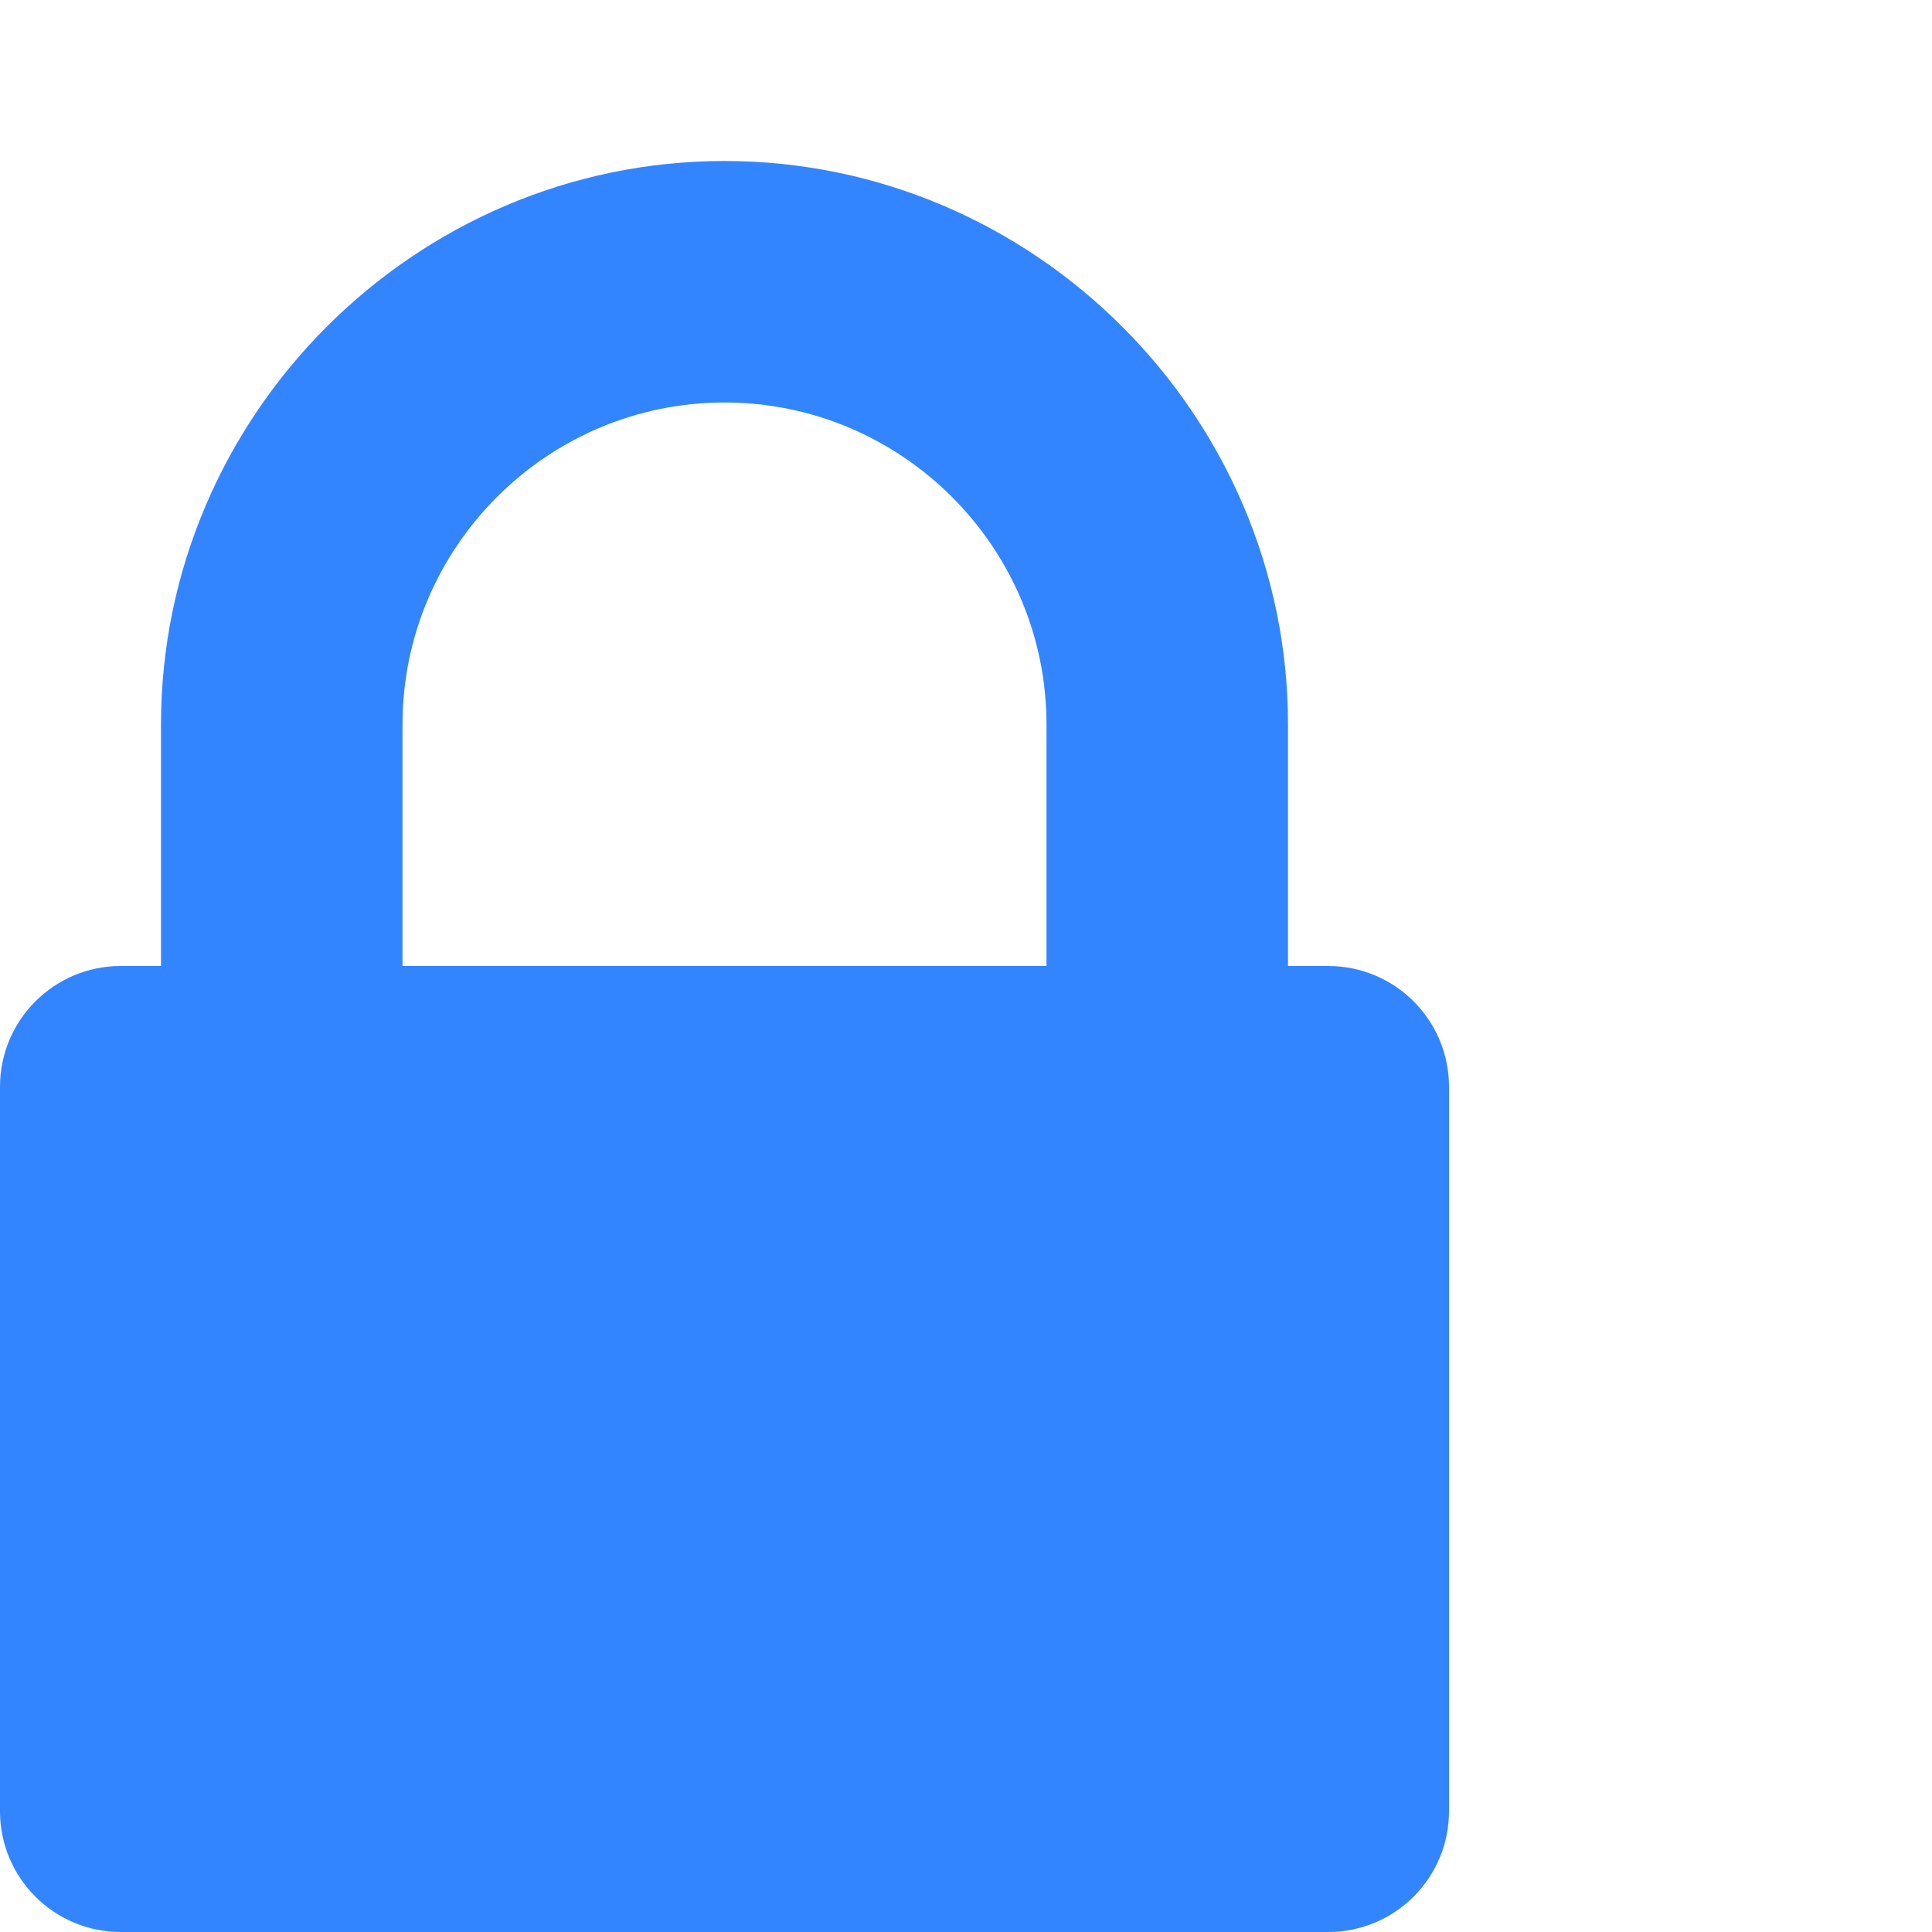
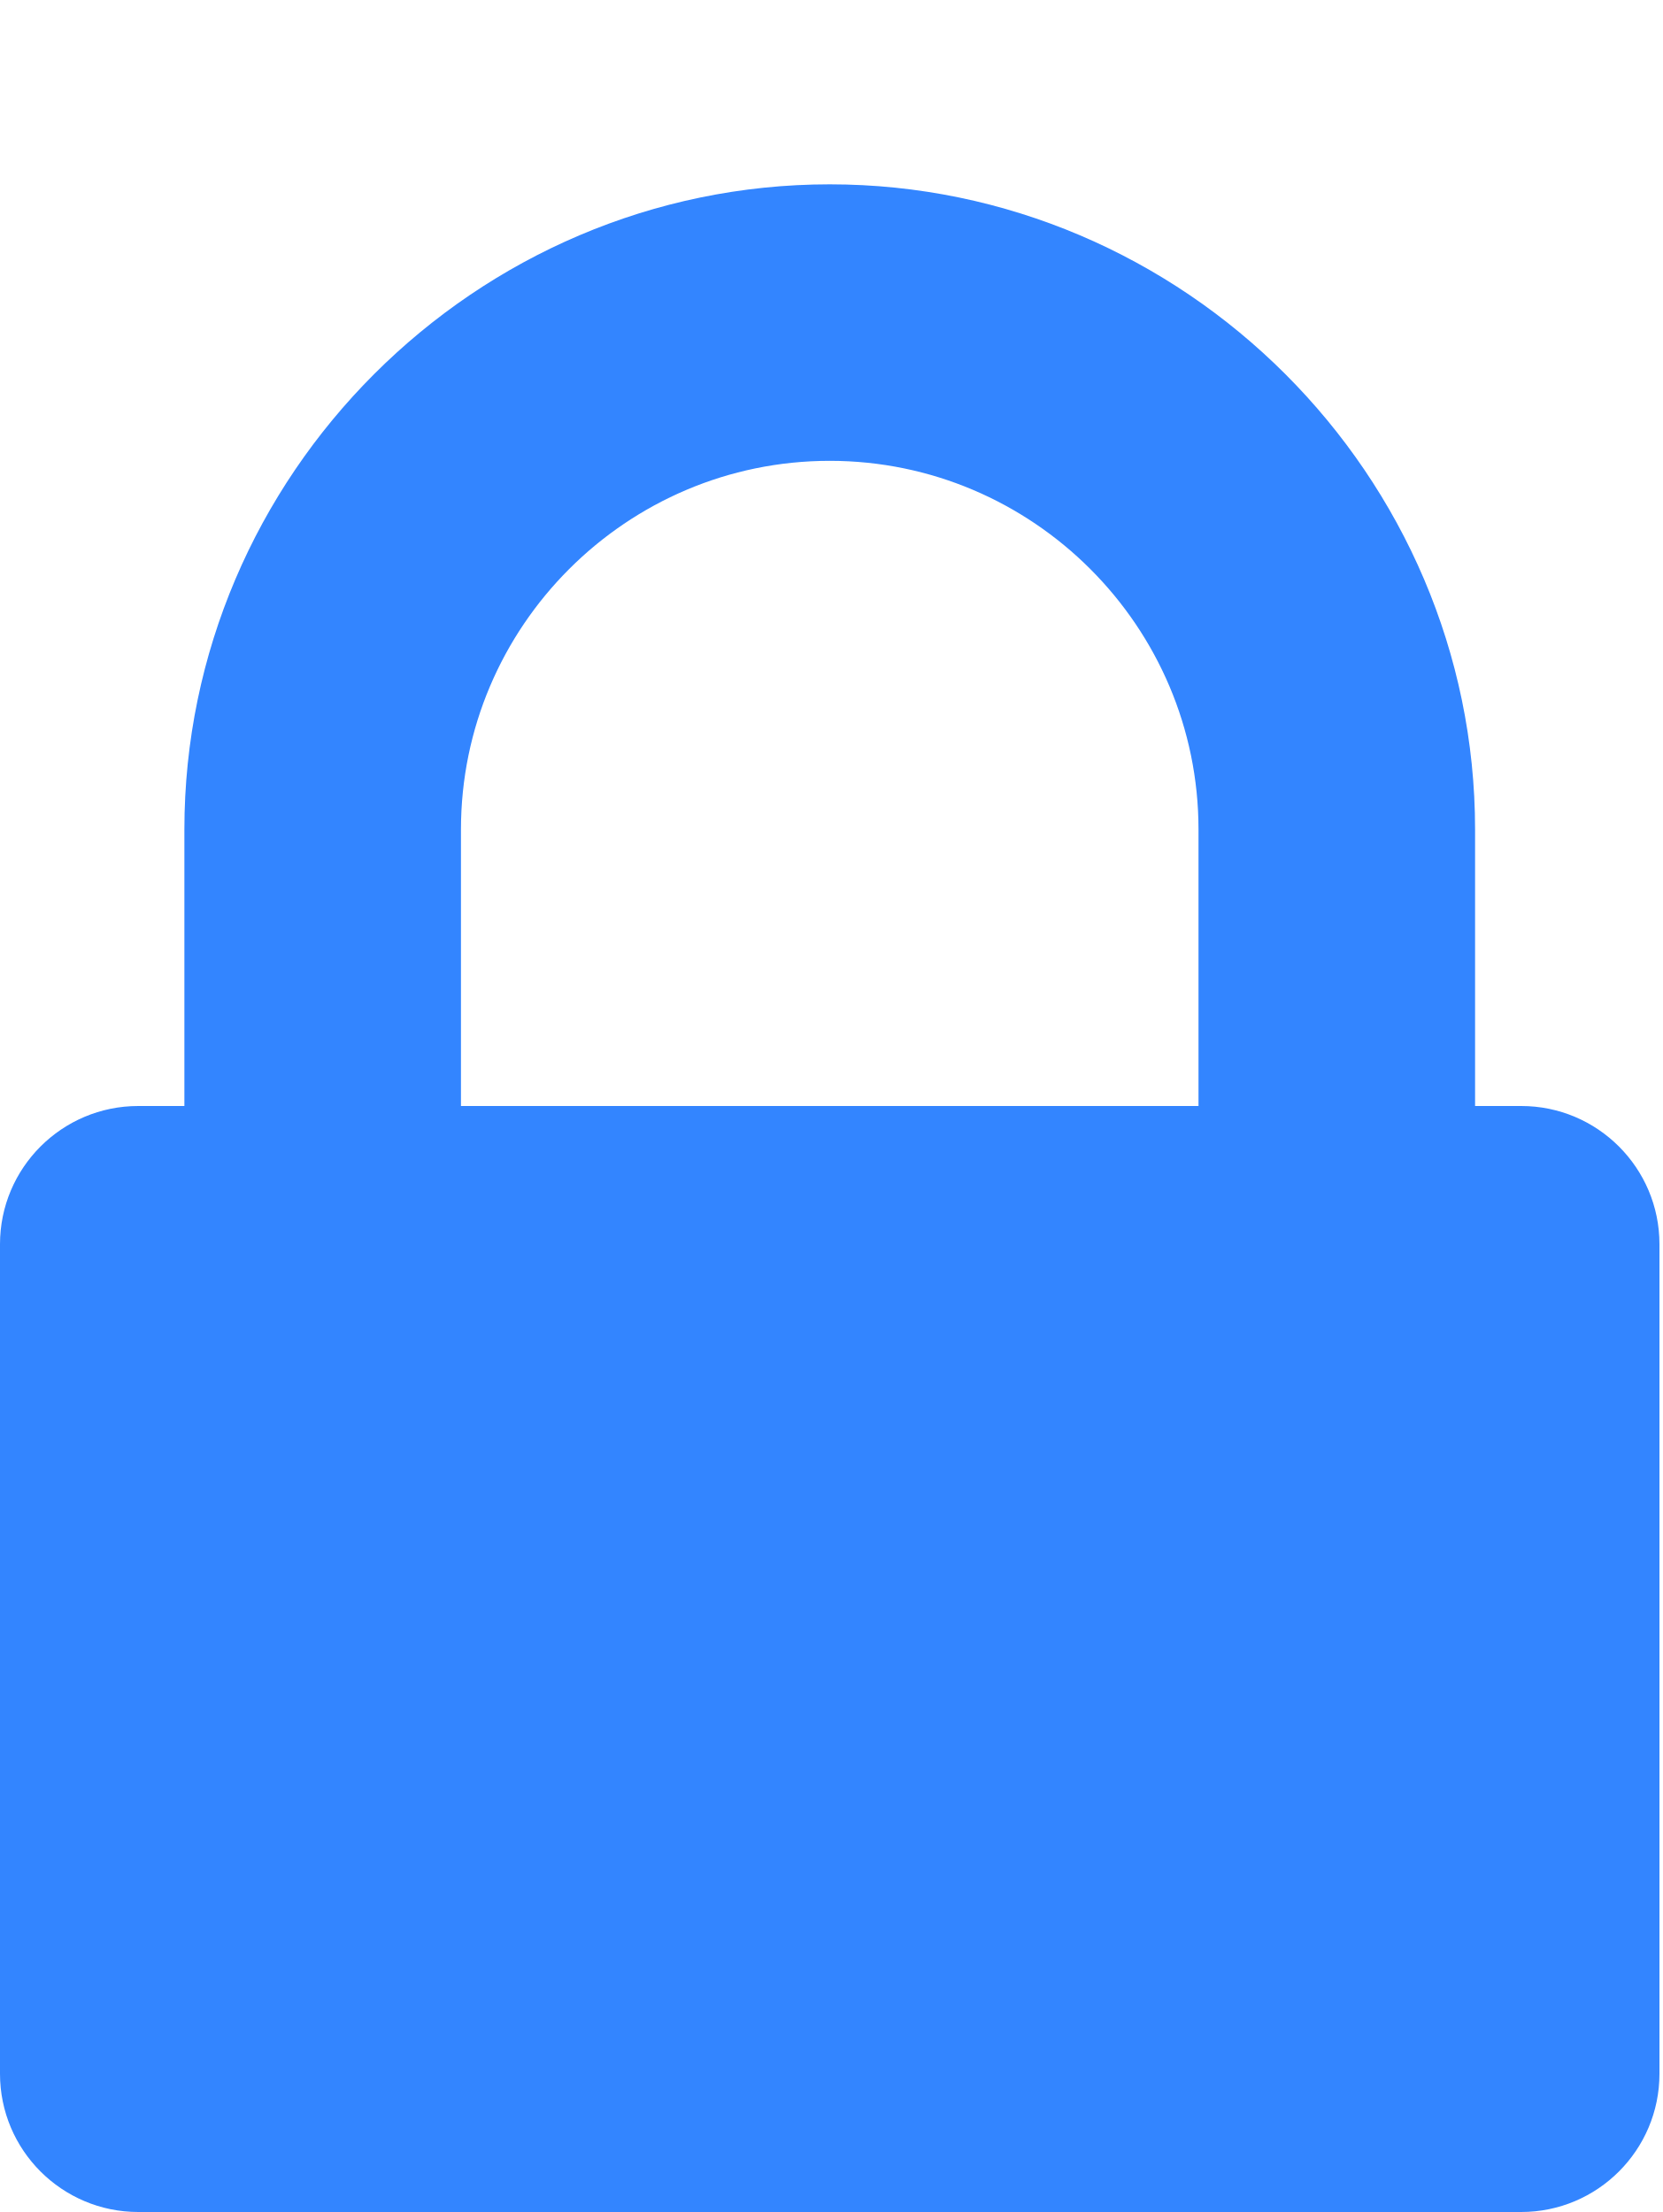
- <svg xmlns="http://www.w3.org/2000/svg" width="1536" height="1536">
-   <path style="fill:#3385ff;" d="M320 768h512V576c0-141-115-256-256-256S320 435 320 576v192zm832 96v576c0 53-43 96-96 96H96c-53 0-96-43-96-96V864c0-53 43-96 96-96h32V576c0-246 202-448 448-448s448 202 448 448v192h32c53 0 96 43 96 96z" />
+ <svg xmlns="http://www.w3.org/2000/svg" width="100%" height="100%" viewBox="0 0 1154 1536" version="1.1" xml:space="preserve" style="fill-rule:evenodd;clip-rule:evenodd;stroke-linejoin:round;stroke-miterlimit:2;">
+   <path d="M320,768L832,768L832,576C832,435 717,320 576,320C435,320 320,435 320,576L320,768ZM1152,864L1152,1440C1152,1493 1109,1536 1056,1536L96,1536C43,1536 0,1493 0,1440L0,864C0,811 43,768 96,768L128,768L128,576C128,330 330,128 576,128C822,128 1024,330 1024,576L1024,768L1056,768C1109,768 1152,811 1152,864Z" style="fill:rgb(51,133,255);fill-rule:nonzero;" />
</svg>
